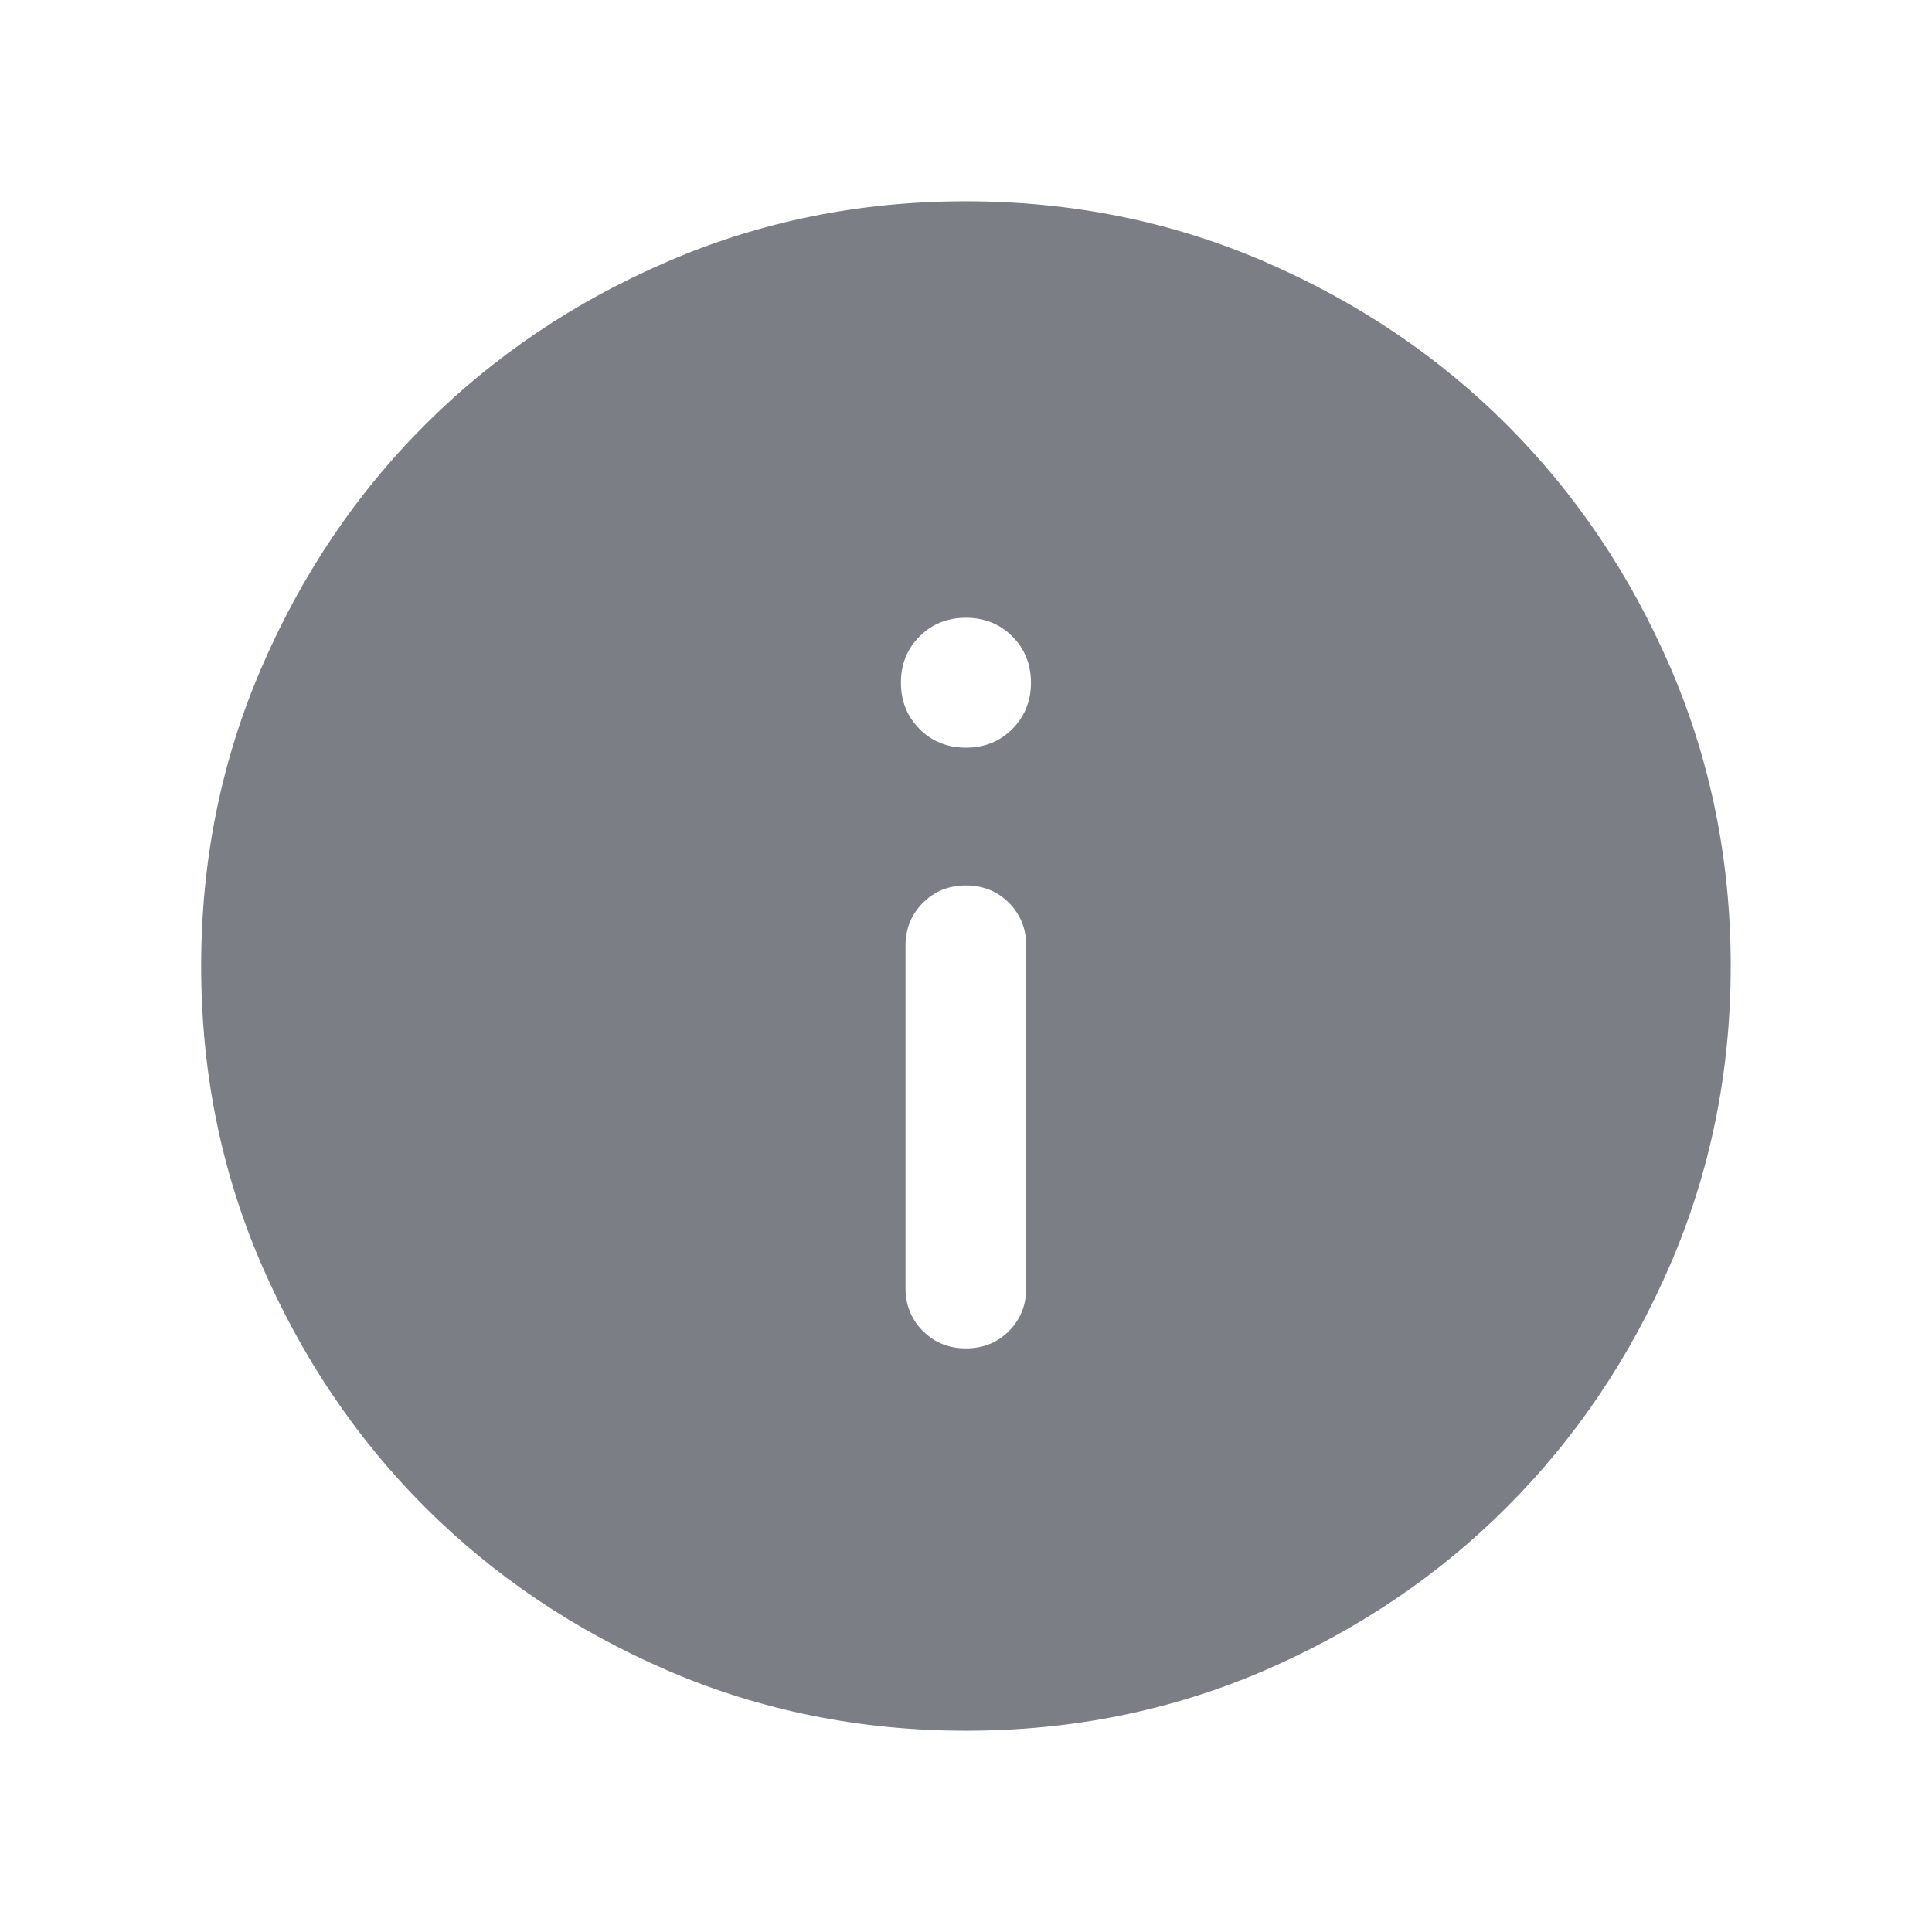
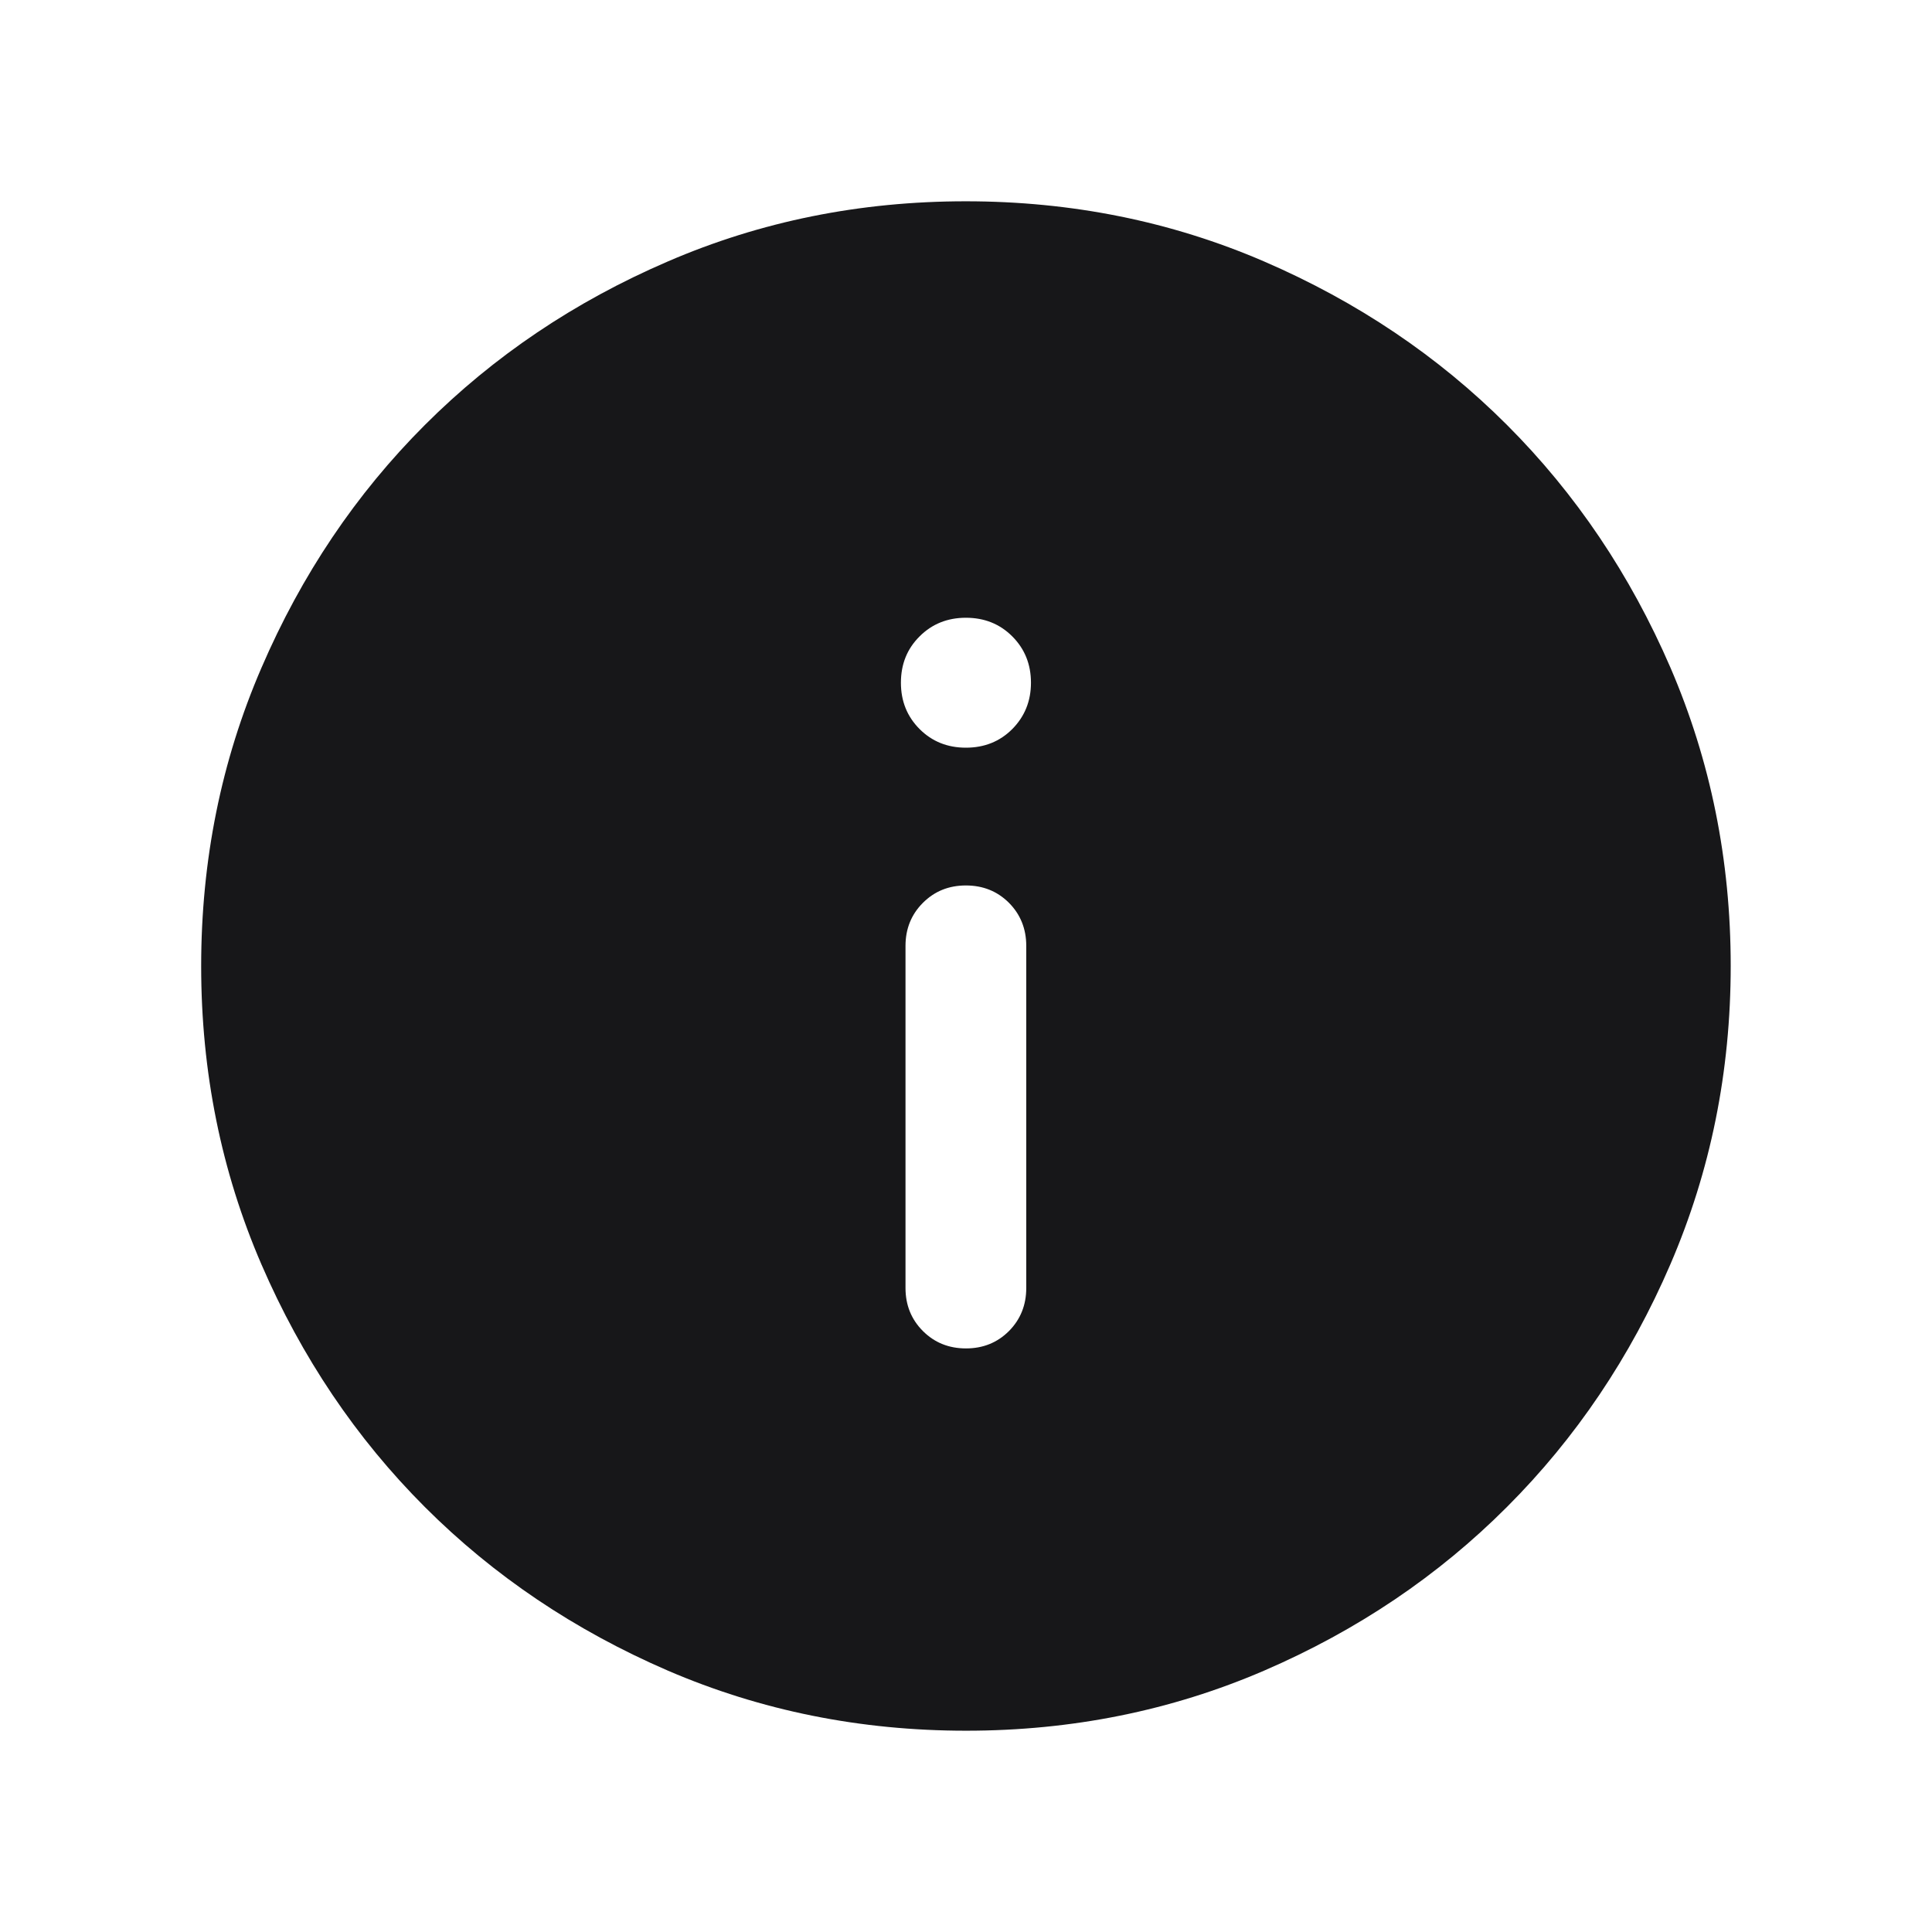
<svg xmlns="http://www.w3.org/2000/svg" width="16" height="16" viewBox="0 0 16 16" fill="none">
-   <path d="M8 11.167C8.141 11.167 8.26 11.119 8.356 11.023C8.451 10.927 8.499 10.808 8.499 10.667V7.833C8.499 7.692 8.451 7.573 8.356 7.477C8.26 7.381 8.141 7.333 7.999 7.333C7.857 7.333 7.739 7.381 7.643 7.477C7.547 7.573 7.499 7.692 7.499 7.833V10.667C7.499 10.808 7.547 10.927 7.643 11.023C7.739 11.119 7.858 11.167 8 11.167ZM7.999 6.192C8.152 6.192 8.28 6.141 8.383 6.038C8.486 5.934 8.538 5.806 8.538 5.654C8.538 5.501 8.486 5.373 8.383 5.27C8.28 5.167 8.152 5.116 7.999 5.116C7.847 5.116 7.719 5.167 7.616 5.27C7.512 5.373 7.461 5.501 7.461 5.654C7.461 5.806 7.512 5.934 7.616 6.038C7.719 6.141 7.847 6.192 7.999 6.192ZM8.001 14.333C7.125 14.333 6.301 14.167 5.53 13.835C4.76 13.502 4.089 13.051 3.519 12.481C2.949 11.911 2.498 11.241 2.165 10.471C1.832 9.7 1.666 8.877 1.666 8.001C1.666 7.125 1.832 6.302 2.165 5.531C2.497 4.76 2.948 4.09 3.518 3.52C4.088 2.95 4.758 2.498 5.529 2.166C6.299 1.833 7.122 1.667 7.998 1.667C8.874 1.667 9.698 1.833 10.468 2.165C11.239 2.498 11.91 2.949 12.48 3.519C13.05 4.089 13.501 4.759 13.834 5.529C14.166 6.3 14.333 7.123 14.333 7.999C14.333 8.875 14.166 9.698 13.834 10.469C13.502 11.24 13.05 11.91 12.48 12.48C11.911 13.05 11.241 13.502 10.47 13.835C9.7 14.167 8.876 14.333 8.001 14.333Z" fill="#7B7E85" />
+   <path d="M8 11.167C8.141 11.167 8.26 11.119 8.356 11.023C8.451 10.927 8.499 10.808 8.499 10.667V7.833C8.499 7.692 8.451 7.573 8.356 7.477C8.26 7.381 8.141 7.333 7.999 7.333C7.857 7.333 7.739 7.381 7.643 7.477C7.547 7.573 7.499 7.692 7.499 7.833V10.667C7.499 10.808 7.547 10.927 7.643 11.023C7.739 11.119 7.858 11.167 8 11.167ZM7.999 6.192C8.152 6.192 8.28 6.141 8.383 6.038C8.486 5.934 8.538 5.806 8.538 5.654C8.538 5.501 8.486 5.373 8.383 5.27C8.28 5.167 8.152 5.116 7.999 5.116C7.847 5.116 7.719 5.167 7.616 5.27C7.512 5.373 7.461 5.501 7.461 5.654C7.461 5.806 7.512 5.934 7.616 6.038C7.719 6.141 7.847 6.192 7.999 6.192ZM8.001 14.333C7.125 14.333 6.301 14.167 5.53 13.835C4.76 13.502 4.089 13.051 3.519 12.481C2.949 11.911 2.498 11.241 2.165 10.471C1.832 9.7 1.666 8.877 1.666 8.001C1.666 7.125 1.832 6.302 2.165 5.531C2.497 4.76 2.948 4.09 3.518 3.52C4.088 2.95 4.758 2.498 5.529 2.166C6.299 1.833 7.122 1.667 7.998 1.667C8.874 1.667 9.698 1.833 10.468 2.165C11.239 2.498 11.91 2.949 12.48 3.519C13.05 4.089 13.501 4.759 13.834 5.529C14.166 6.3 14.333 7.123 14.333 7.999C14.333 8.875 14.166 9.698 13.834 10.469C13.502 11.24 13.05 11.91 12.48 12.48C11.911 13.05 11.241 13.502 10.47 13.835C9.7 14.167 8.876 14.333 8.001 14.333Z" fill="#171719" />
</svg>
